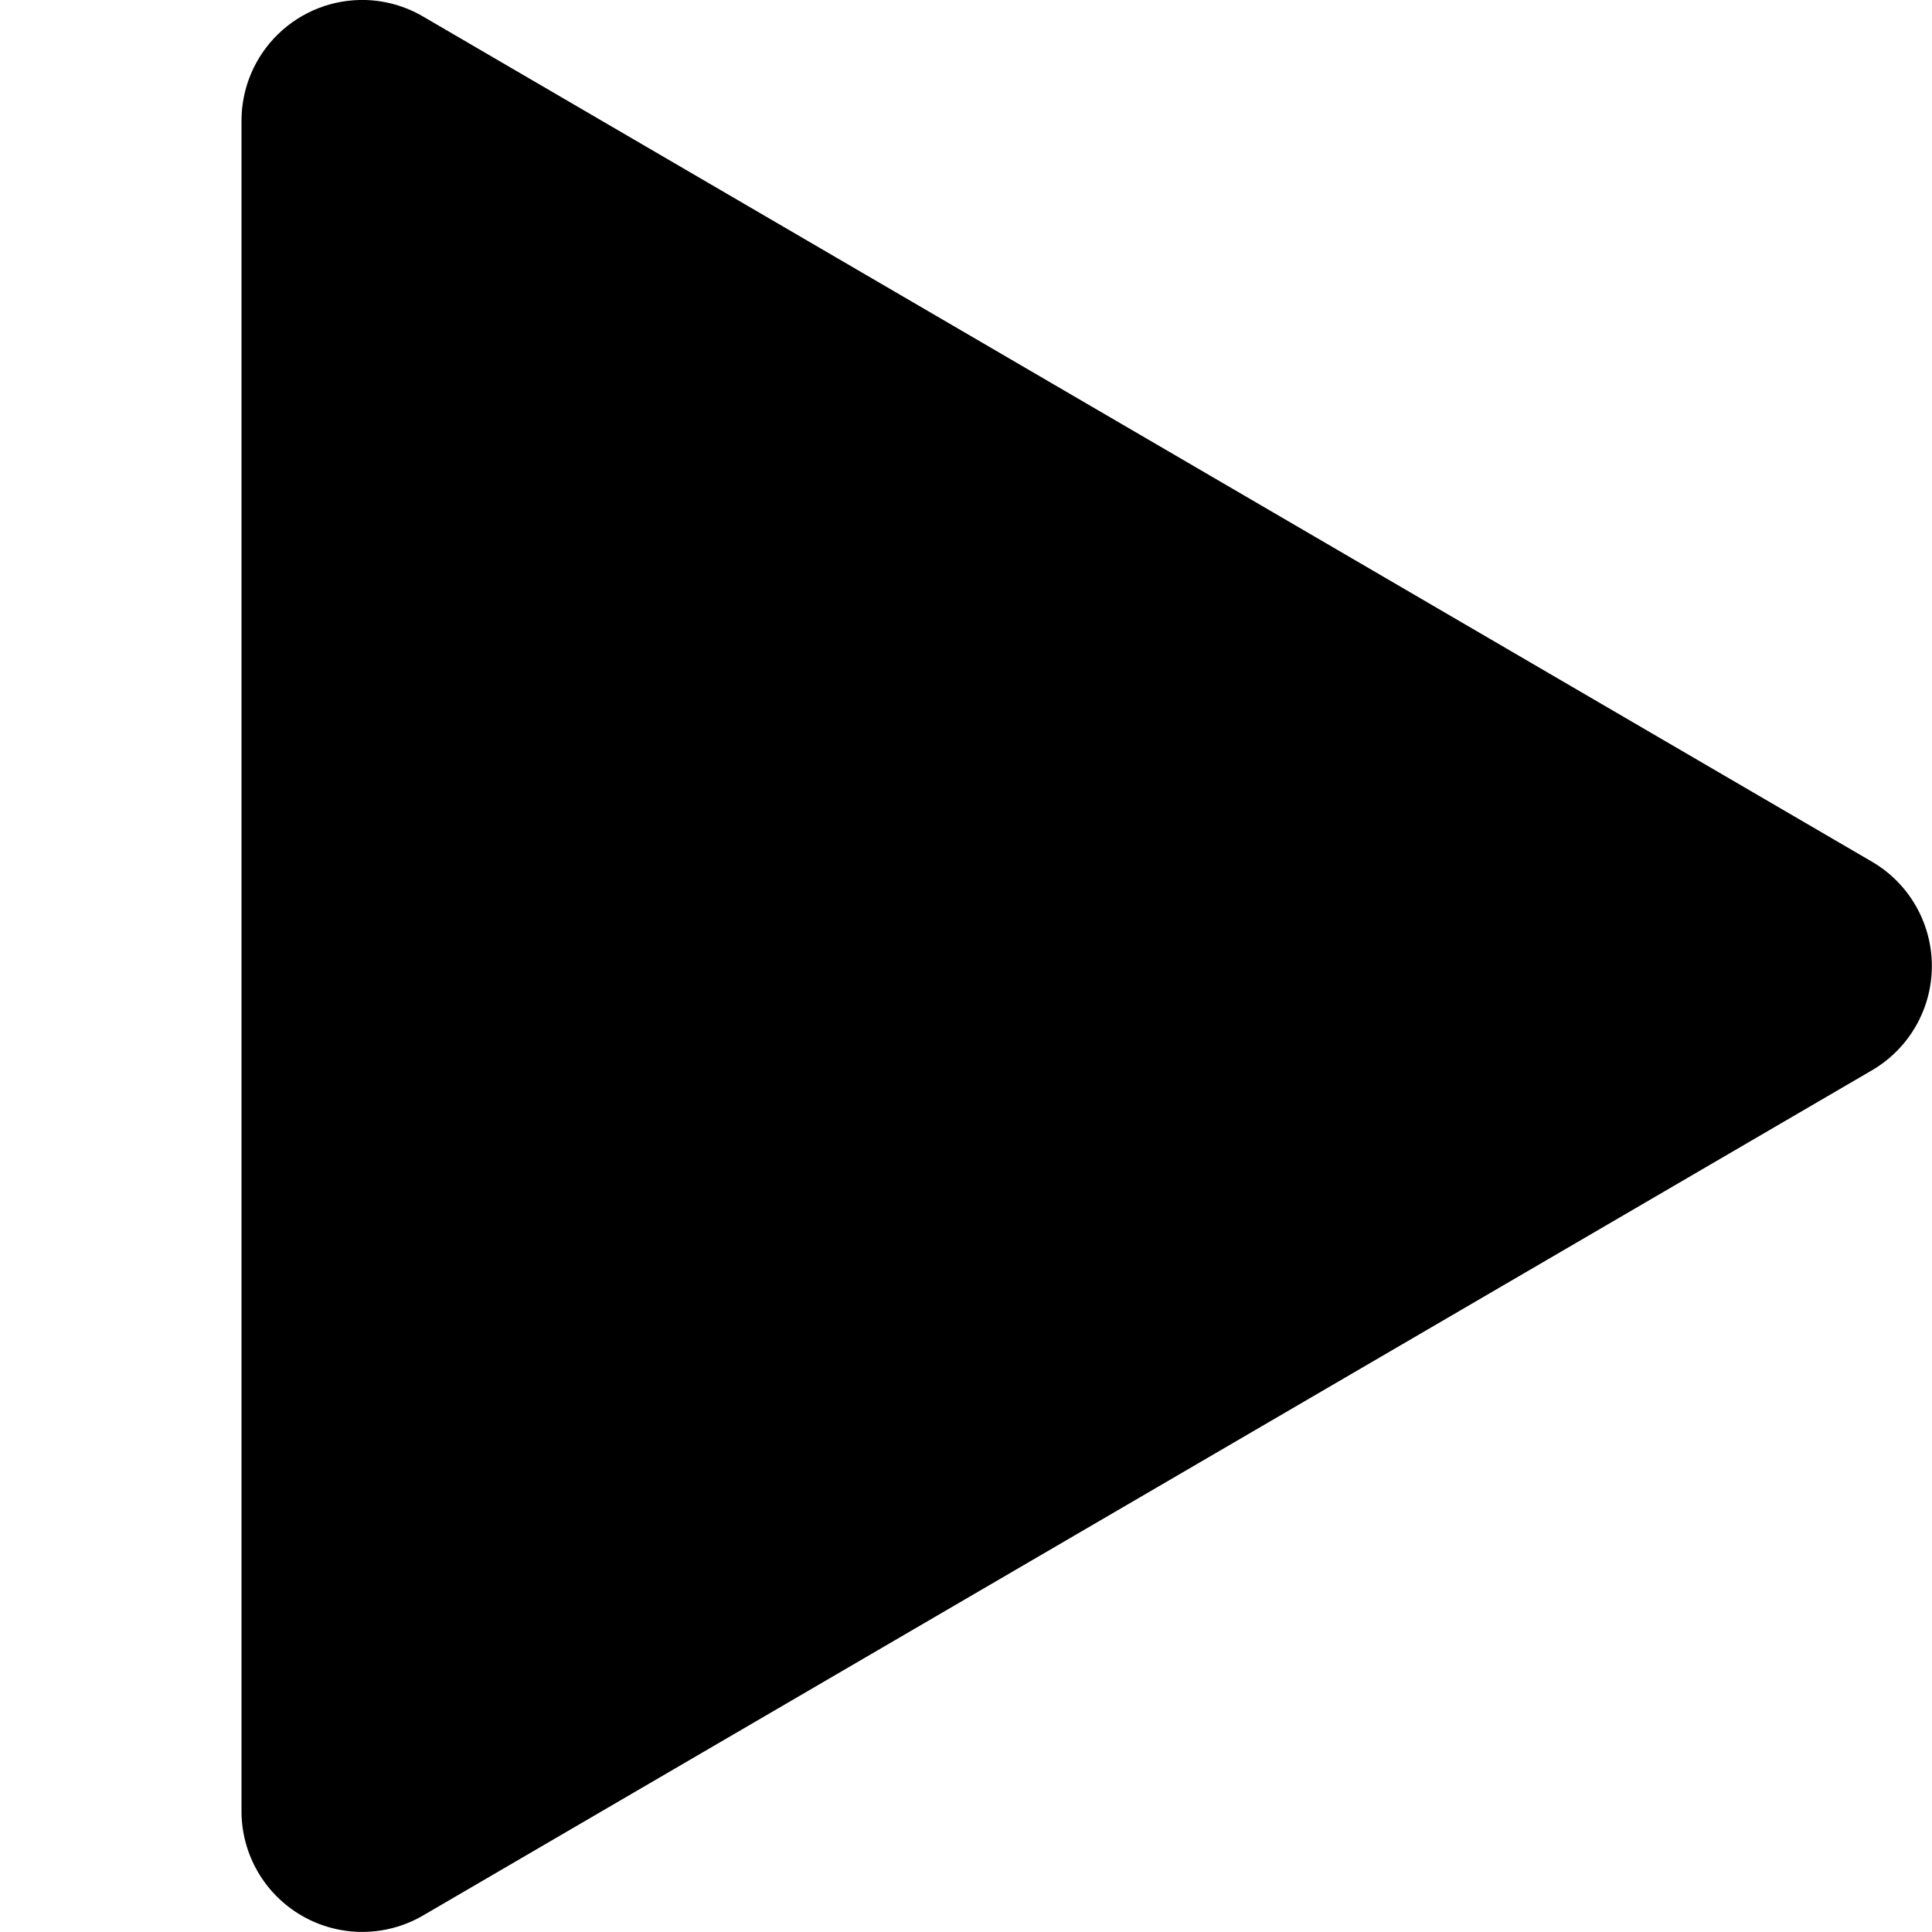
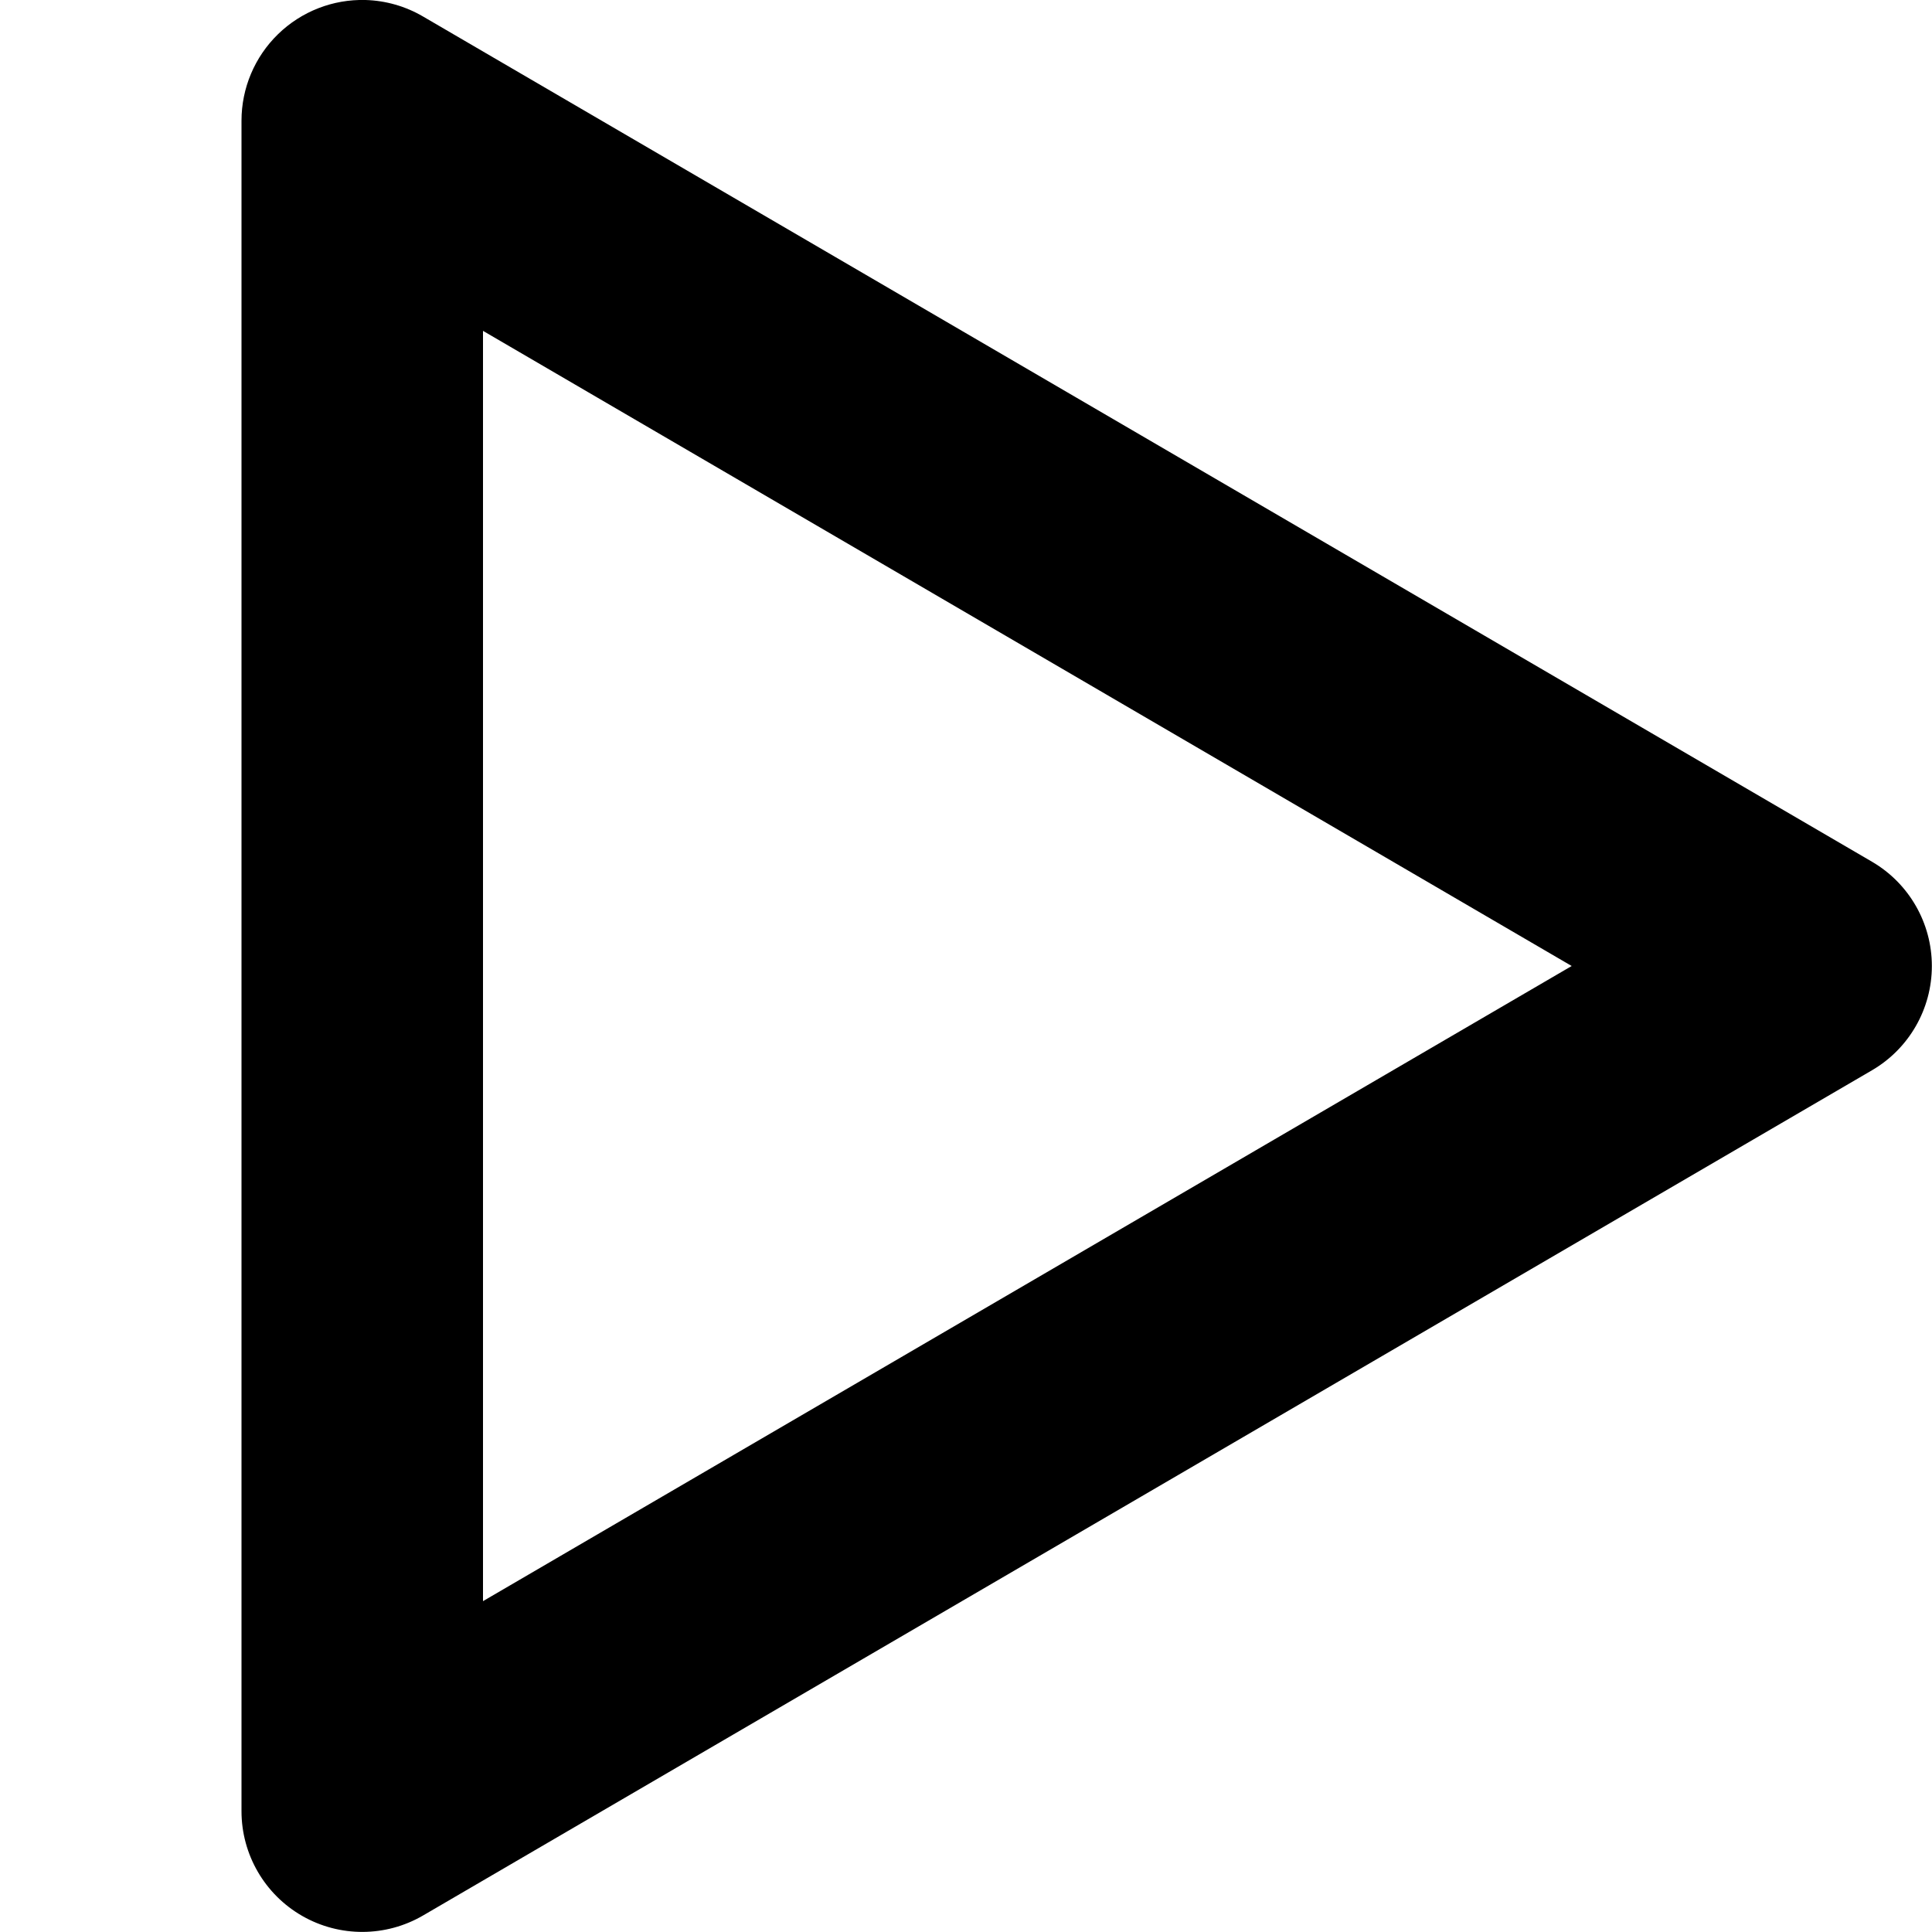
- <svg xmlns="http://www.w3.org/2000/svg" width="16" height="16">
-   <path fill-rule="evenodd" d="M3.027 0A1 1 0 0 0 2 1v14a1 1 0 0 0 1.504.863l12-7a1 1 0 0 0 0-1.726l-12-7A1 1 0 0 0 3.027 0z" />
+ <svg xmlns="http://www.w3.org/2000/svg" height="16" width="16">
+   <path d="M3.027 0A1 1 0 0 0 2 1v14a1 1 0 0 0 1.504.863l12-7a1 1 0 0 0 0-1.726l-12-7A1 1 0 0 0 3.027 0zM4 2.74L13.016 8 4 13.26V2.74z" style="line-height:normal;font-variant-ligatures:normal;font-variant-position:normal;font-variant-caps:normal;font-variant-numeric:normal;font-variant-alternates:normal;font-variant-east-asian:normal;font-feature-settings:normal;font-variation-settings:normal;text-indent:0;text-align:start;text-decoration-line:none;text-decoration-style:solid;text-decoration-color:#000;text-transform:none;text-orientation:mixed;white-space:normal;shape-padding:0;shape-margin:0;inline-size:0;isolation:auto;mix-blend-mode:normal;solid-color:#000;solid-opacity:1;filter-blend-mode:normal;filter-gaussianBlur-deviation:0" color="#000" font-weight="400" font-family="sans-serif" overflow="visible" />
</svg>
